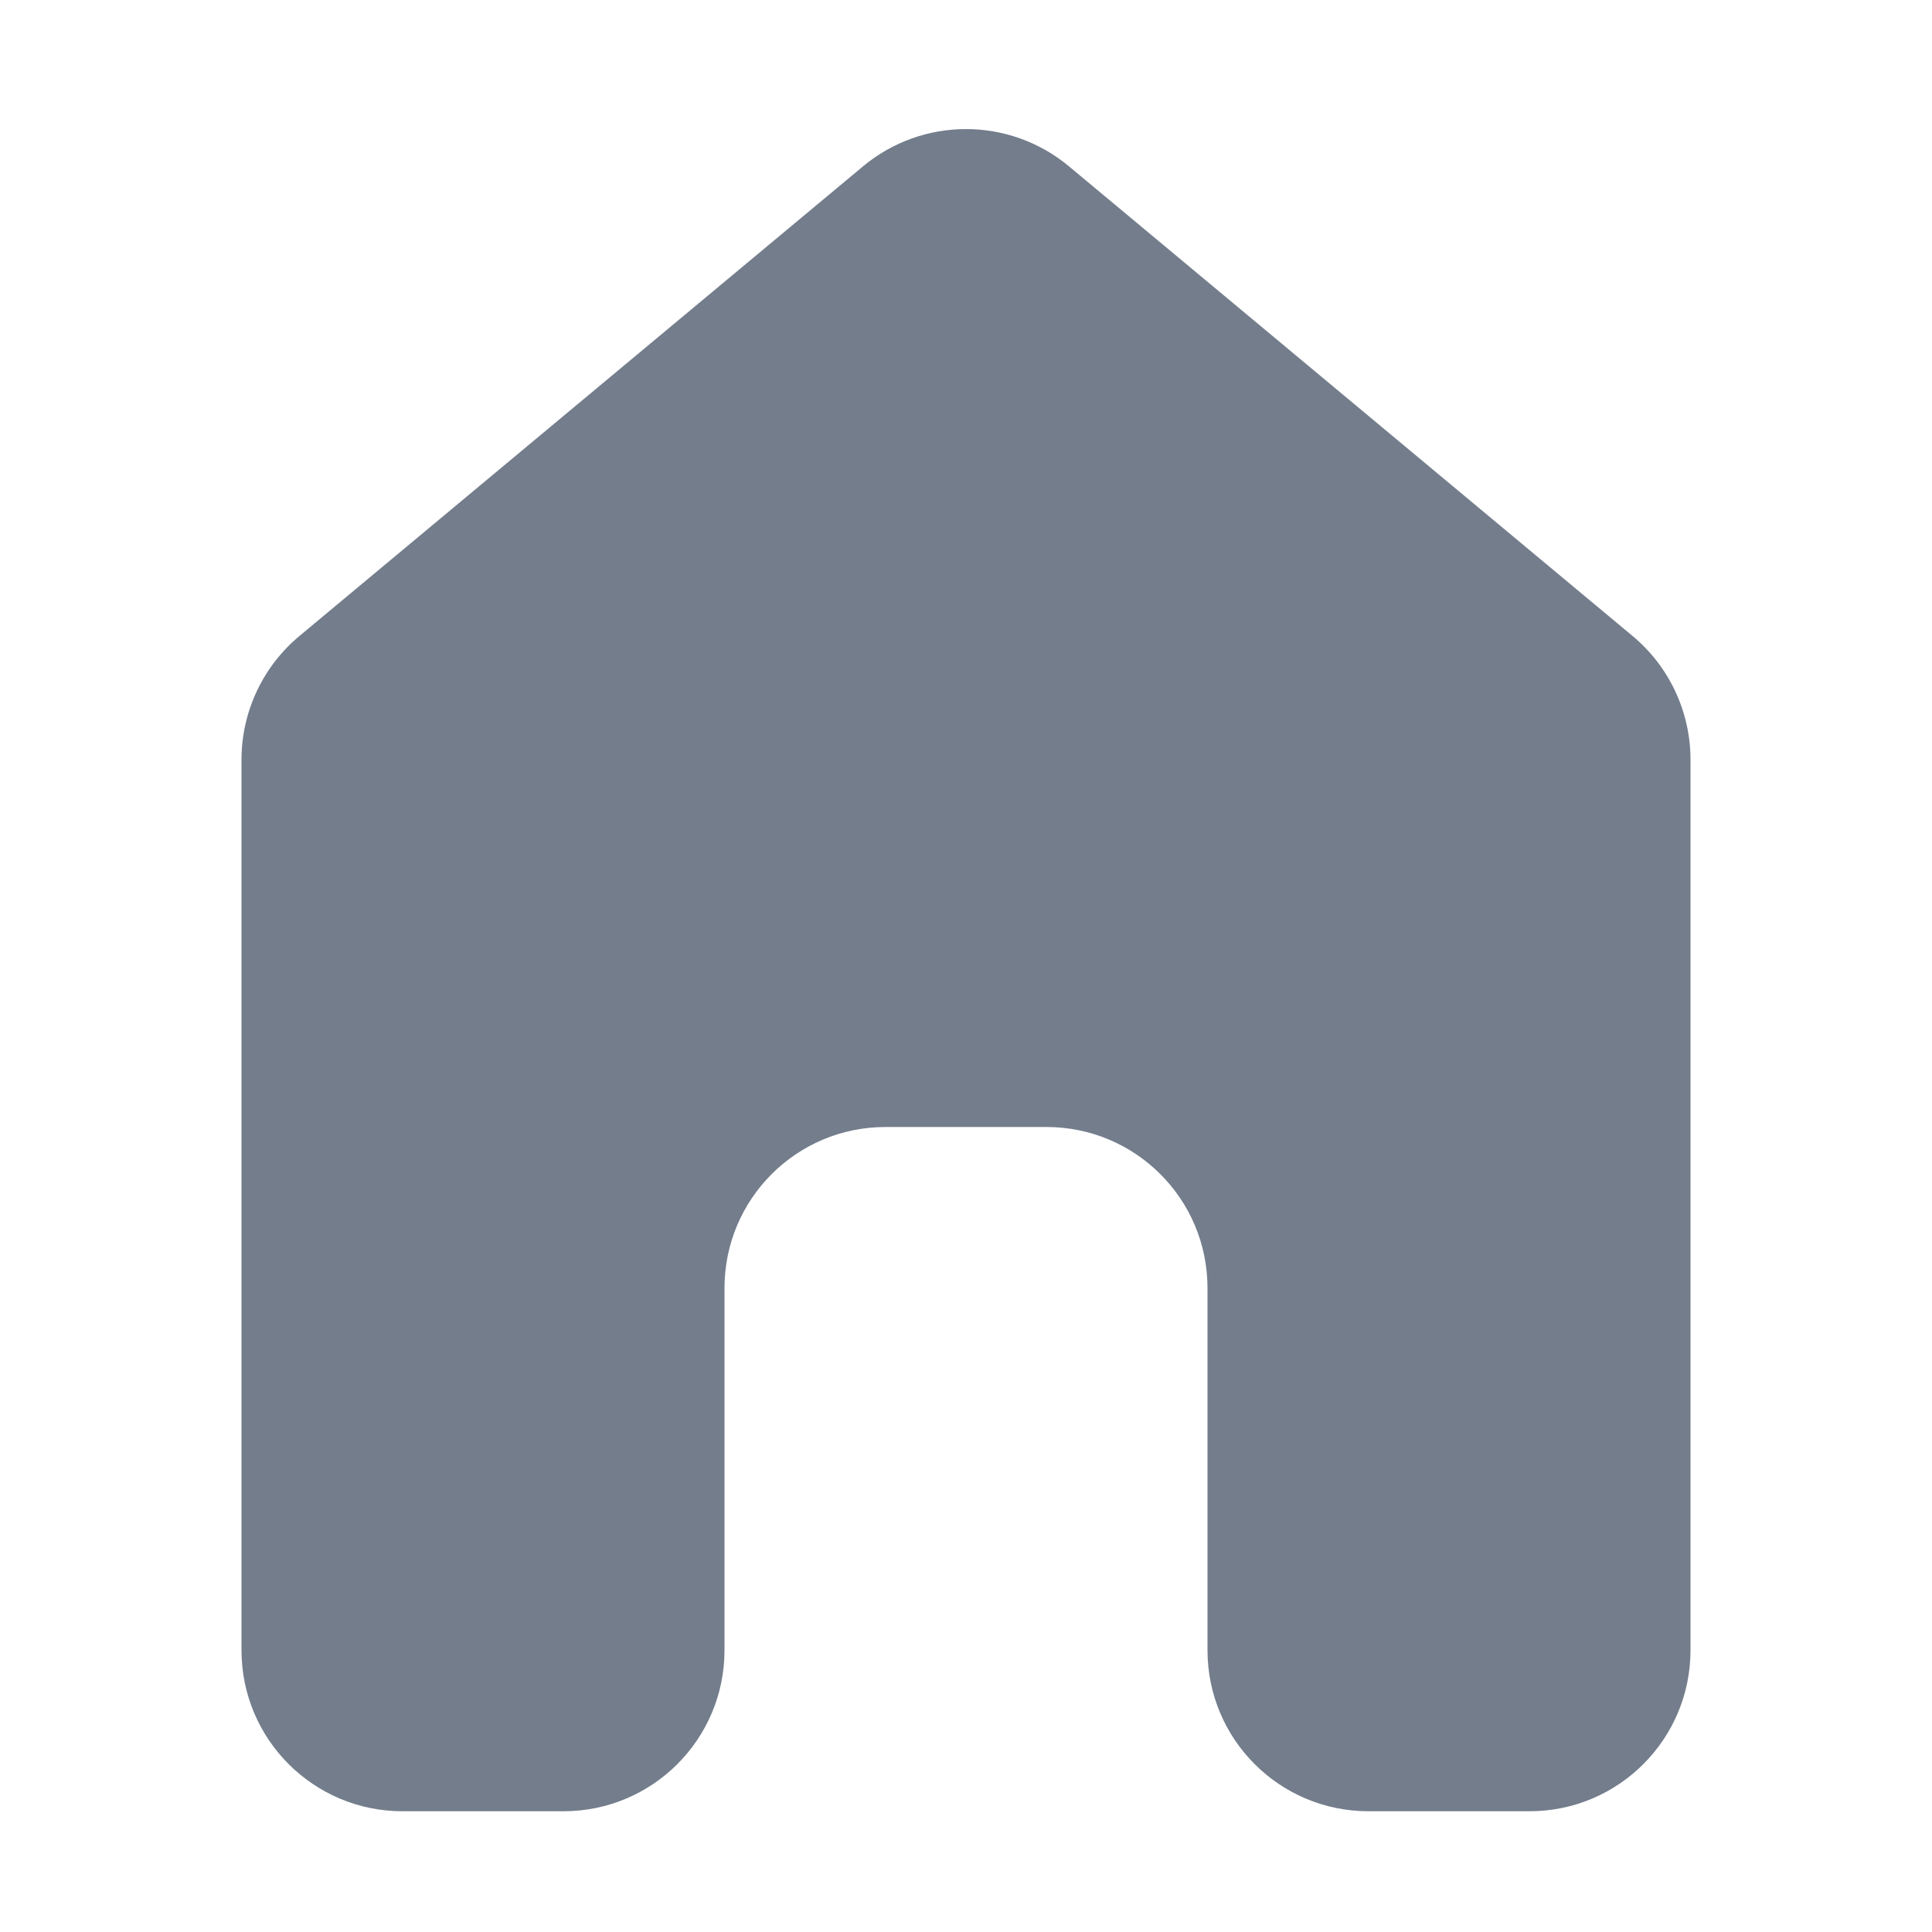
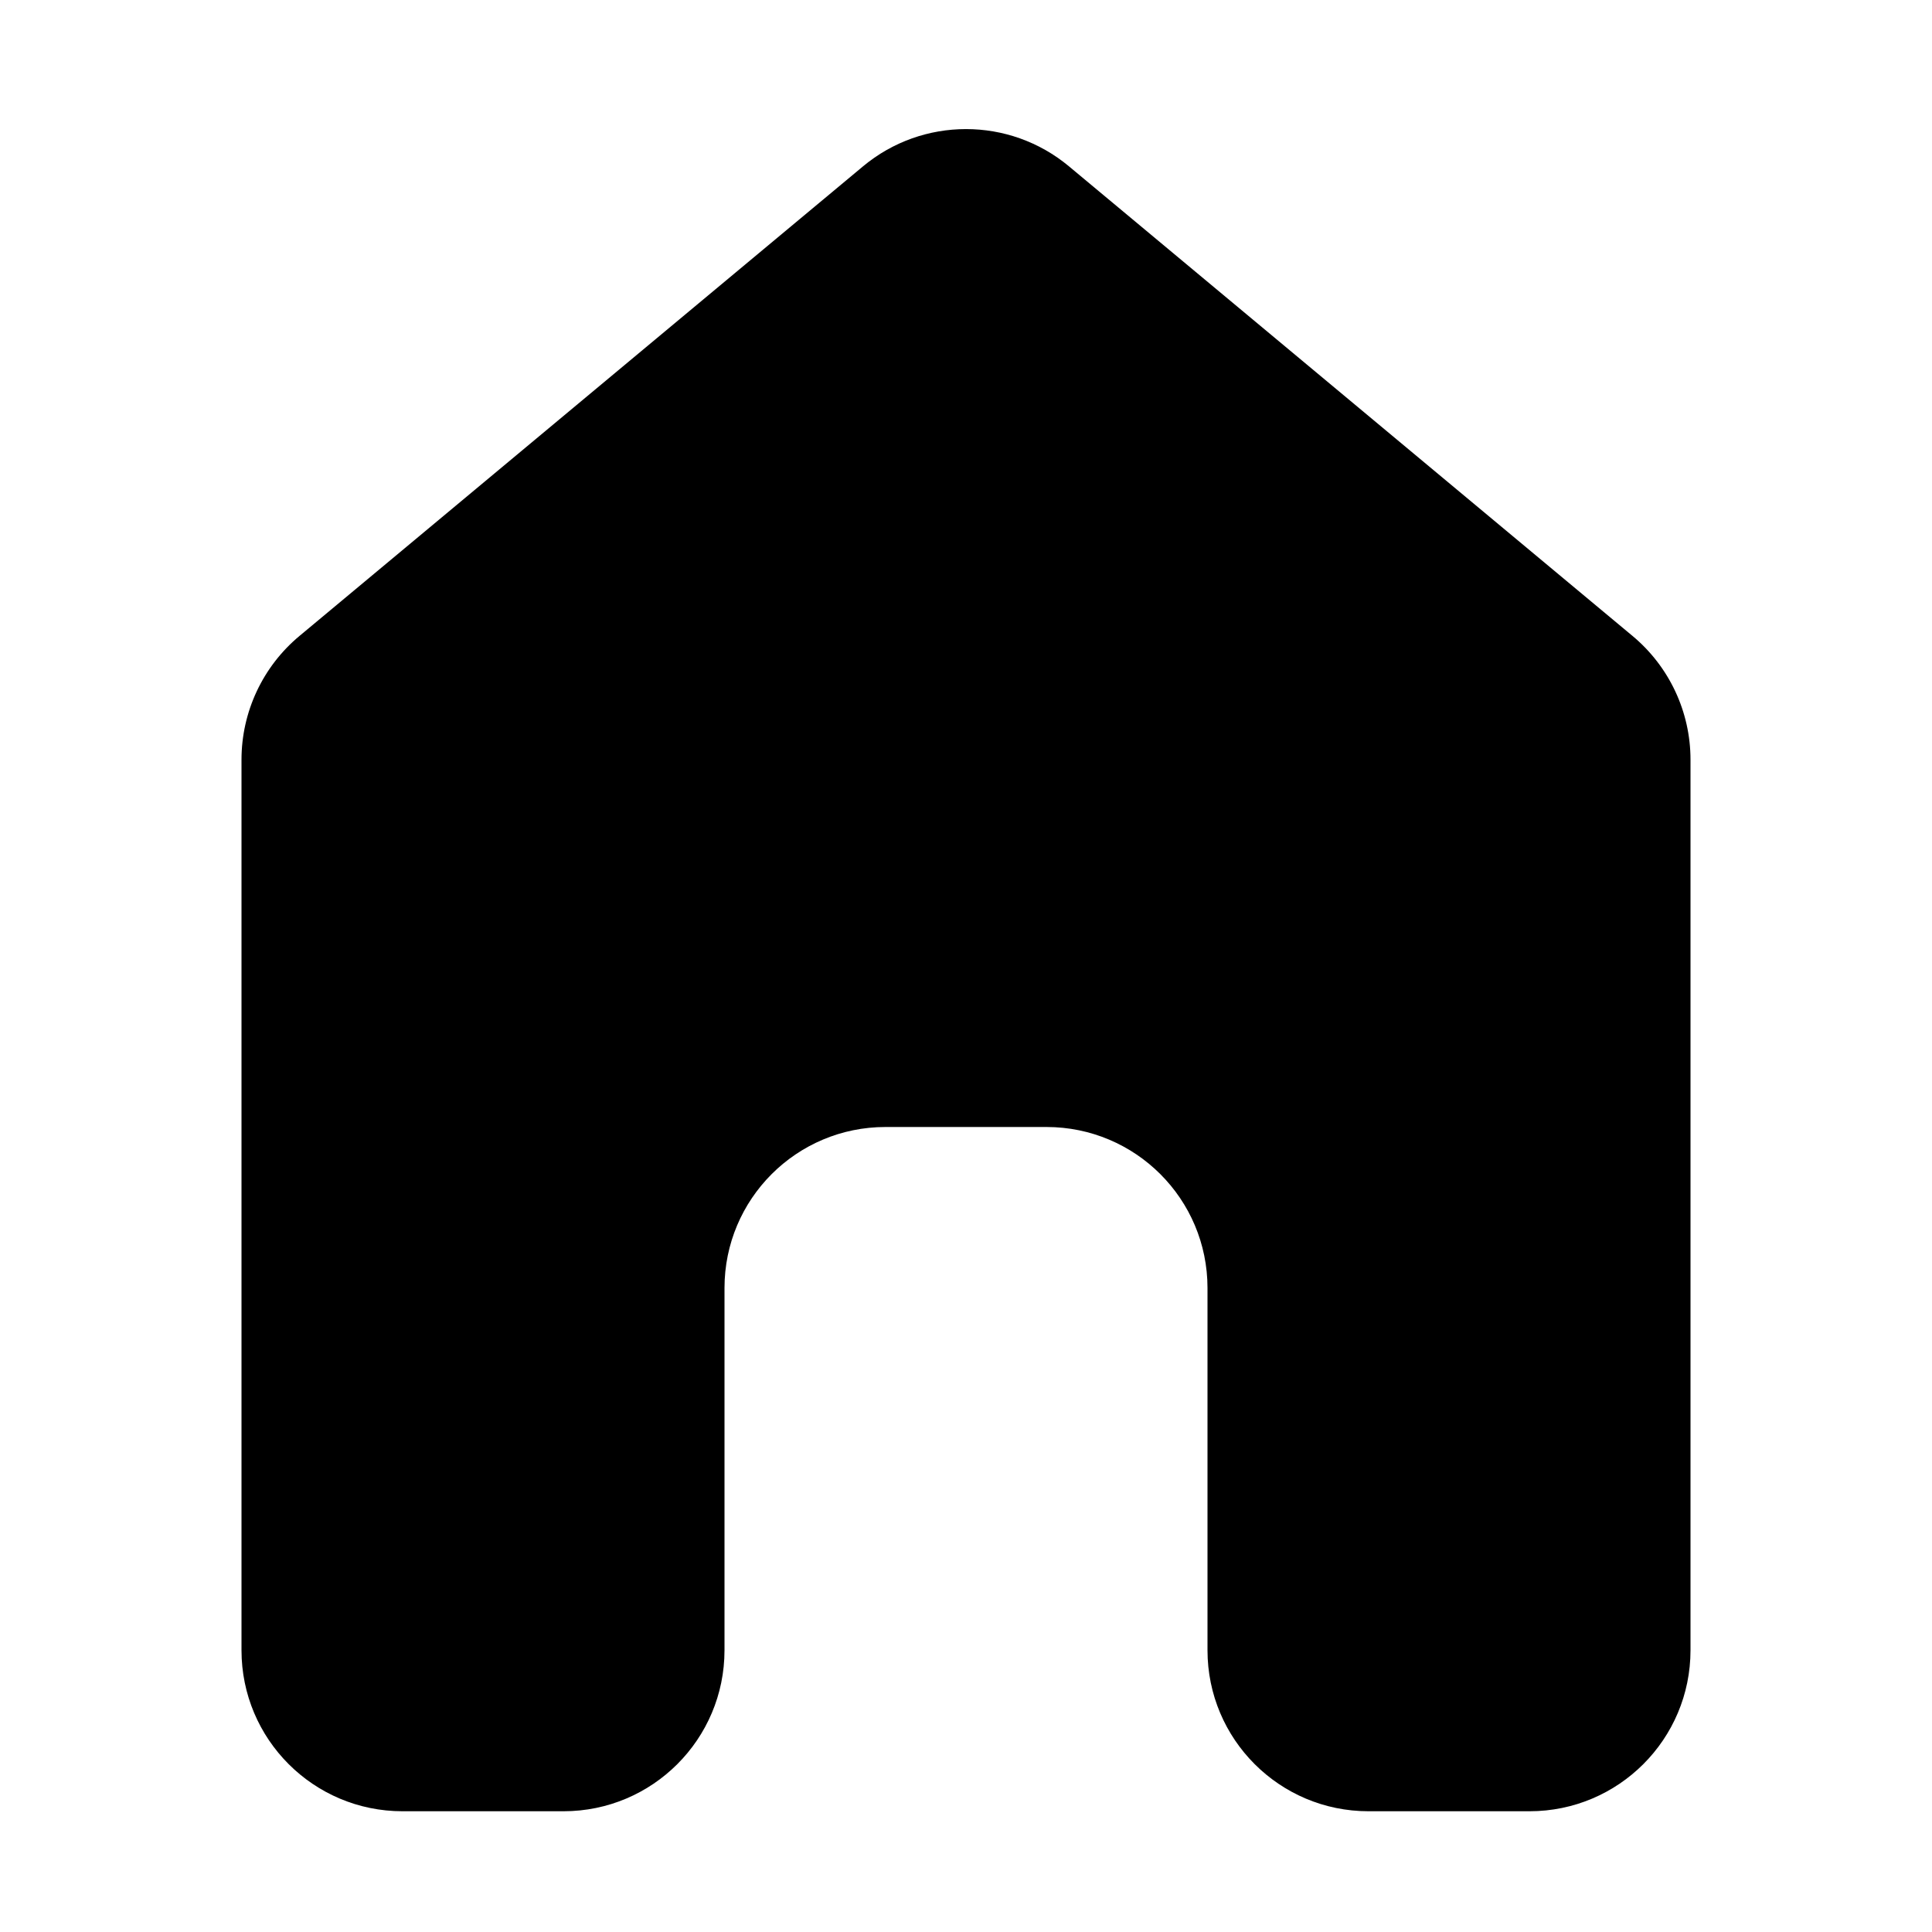
<svg xmlns="http://www.w3.org/2000/svg" width="24" height="24" viewBox="0 0 24 24" fill="none">
-   <path d="M20.28 7.9L13.28 2.067C12.539 1.449 11.461 1.449 10.72 2.067L3.72 7.9C3.264 8.28 3 8.843 3 9.437V20.5C3 21.605 3.895 22.5 5 22.5H7C8.105 22.5 9 21.605 9 20.5V16C9 14.895 9.895 14 11 14H13C14.105 14 15 14.895 15 16V20.5C15 21.605 15.895 22.5 17 22.5H19C20.105 22.5 21 21.605 21 20.5V9.437C21 8.843 20.736 8.28 20.28 7.9Z" fill="#737D8C" />
+   <path d="M20.28 7.9L13.28 2.067C12.539 1.449 11.461 1.449 10.72 2.067L3.72 7.9C3.264 8.28 3 8.843 3 9.437V20.5C3 21.605 3.895 22.5 5 22.5H7C8.105 22.5 9 21.605 9 20.5V16C9 14.895 9.895 14 11 14H13C14.105 14 15 14.895 15 16V20.5C15 21.605 15.895 22.5 17 22.5H19C20.105 22.5 21 21.605 21 20.5V9.437C21 8.843 20.736 8.28 20.28 7.9Z" fill="currentColor" />
</svg>
